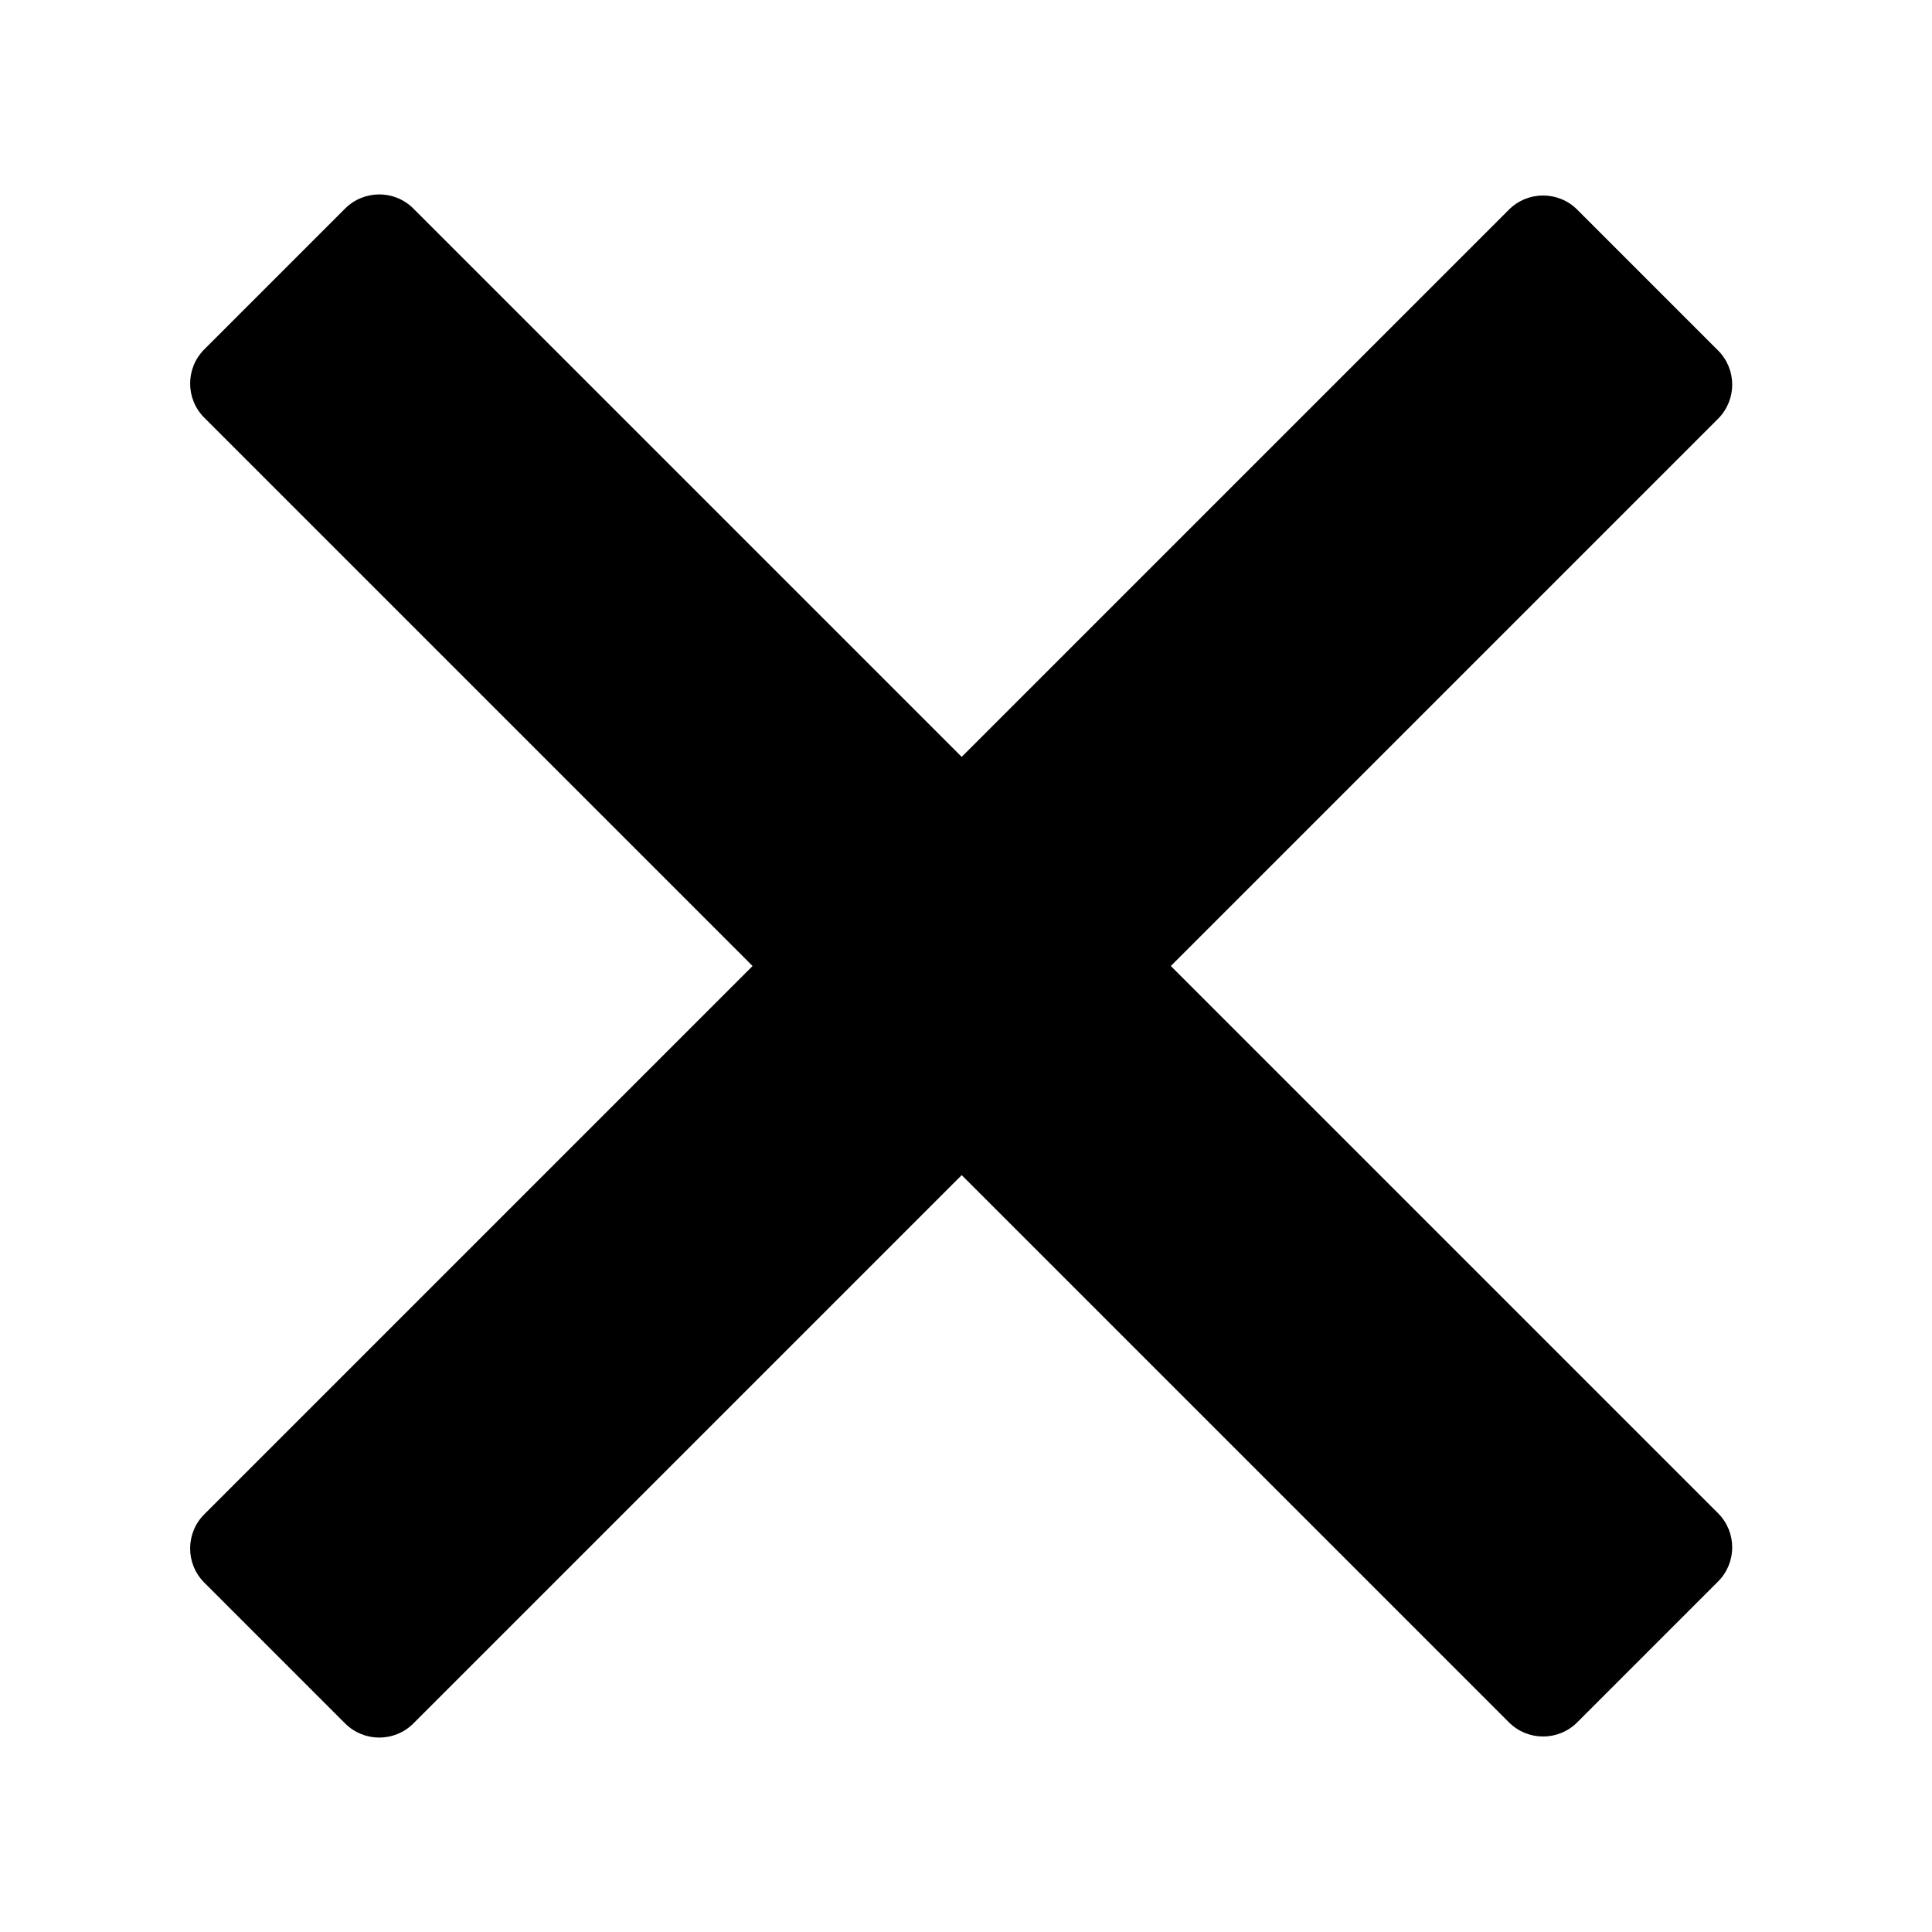
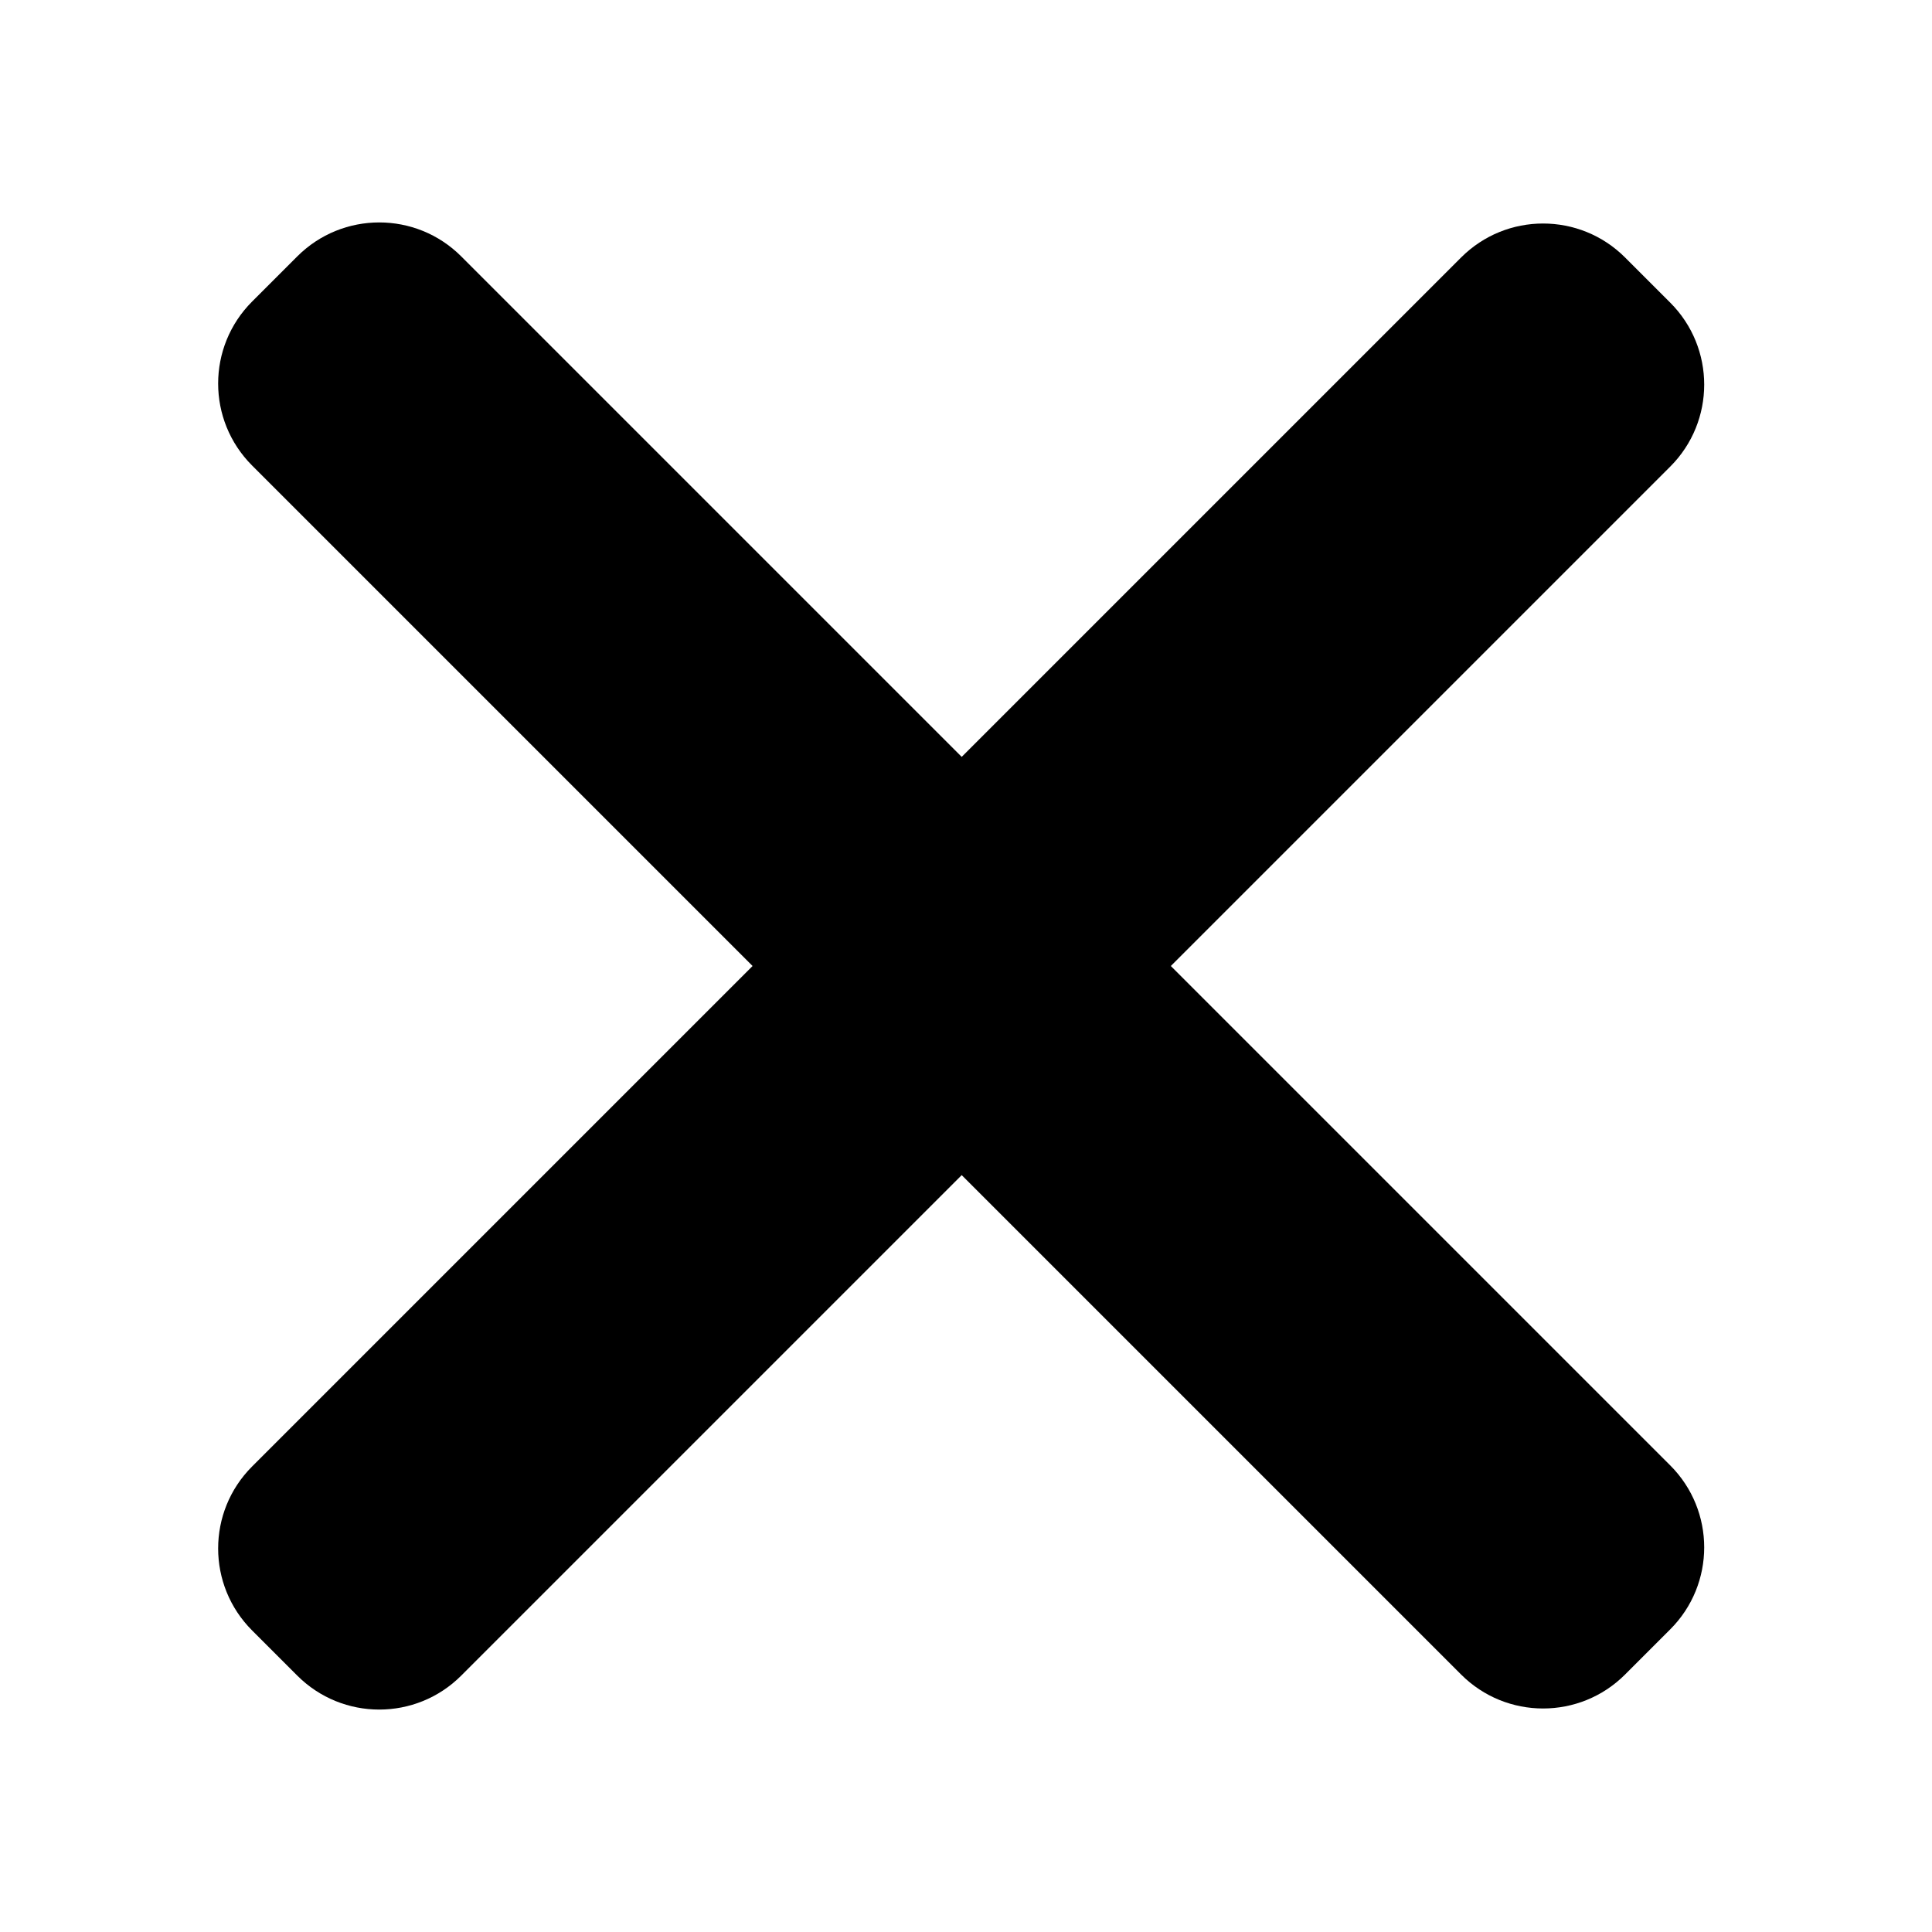
<svg xmlns="http://www.w3.org/2000/svg" width="200px" height="200px" viewBox="0 0 200 200" version="1.1">
  <g id="cross" stroke="none" stroke-width="1" fill="none" fill-rule="evenodd">
-     <rect id="Rectangle" fill="#000000" transform="translate(99.5, 99.9437) rotate(-315) translate(-99.5, -99.9437)" x="-1" y="84.636" width="201" height="30.616" rx="5" />
-     <rect id="Rectangle-Copy-2" fill="#000000" transform="translate(99.5, 100.0563) rotate(-45) translate(-99.5, -100.0563)" x="-1" y="84.748" width="201" height="30.616" rx="5" />
+     <rect id="Rectangle" fill="#000000" transform="translate(99.5, 99.9437) rotate(-315) translate(-99.5, -99.9437)" x="-1" y="84.636" width="201" height="30.616" rx="12" />
+     <rect id="Rectangle-Copy-2" fill="#000000" transform="translate(99.5, 100.0563) rotate(-45) translate(-99.5, -100.0563)" x="-1" y="84.748" width="201" height="30.616" rx="12" />
  </g>
</svg>
